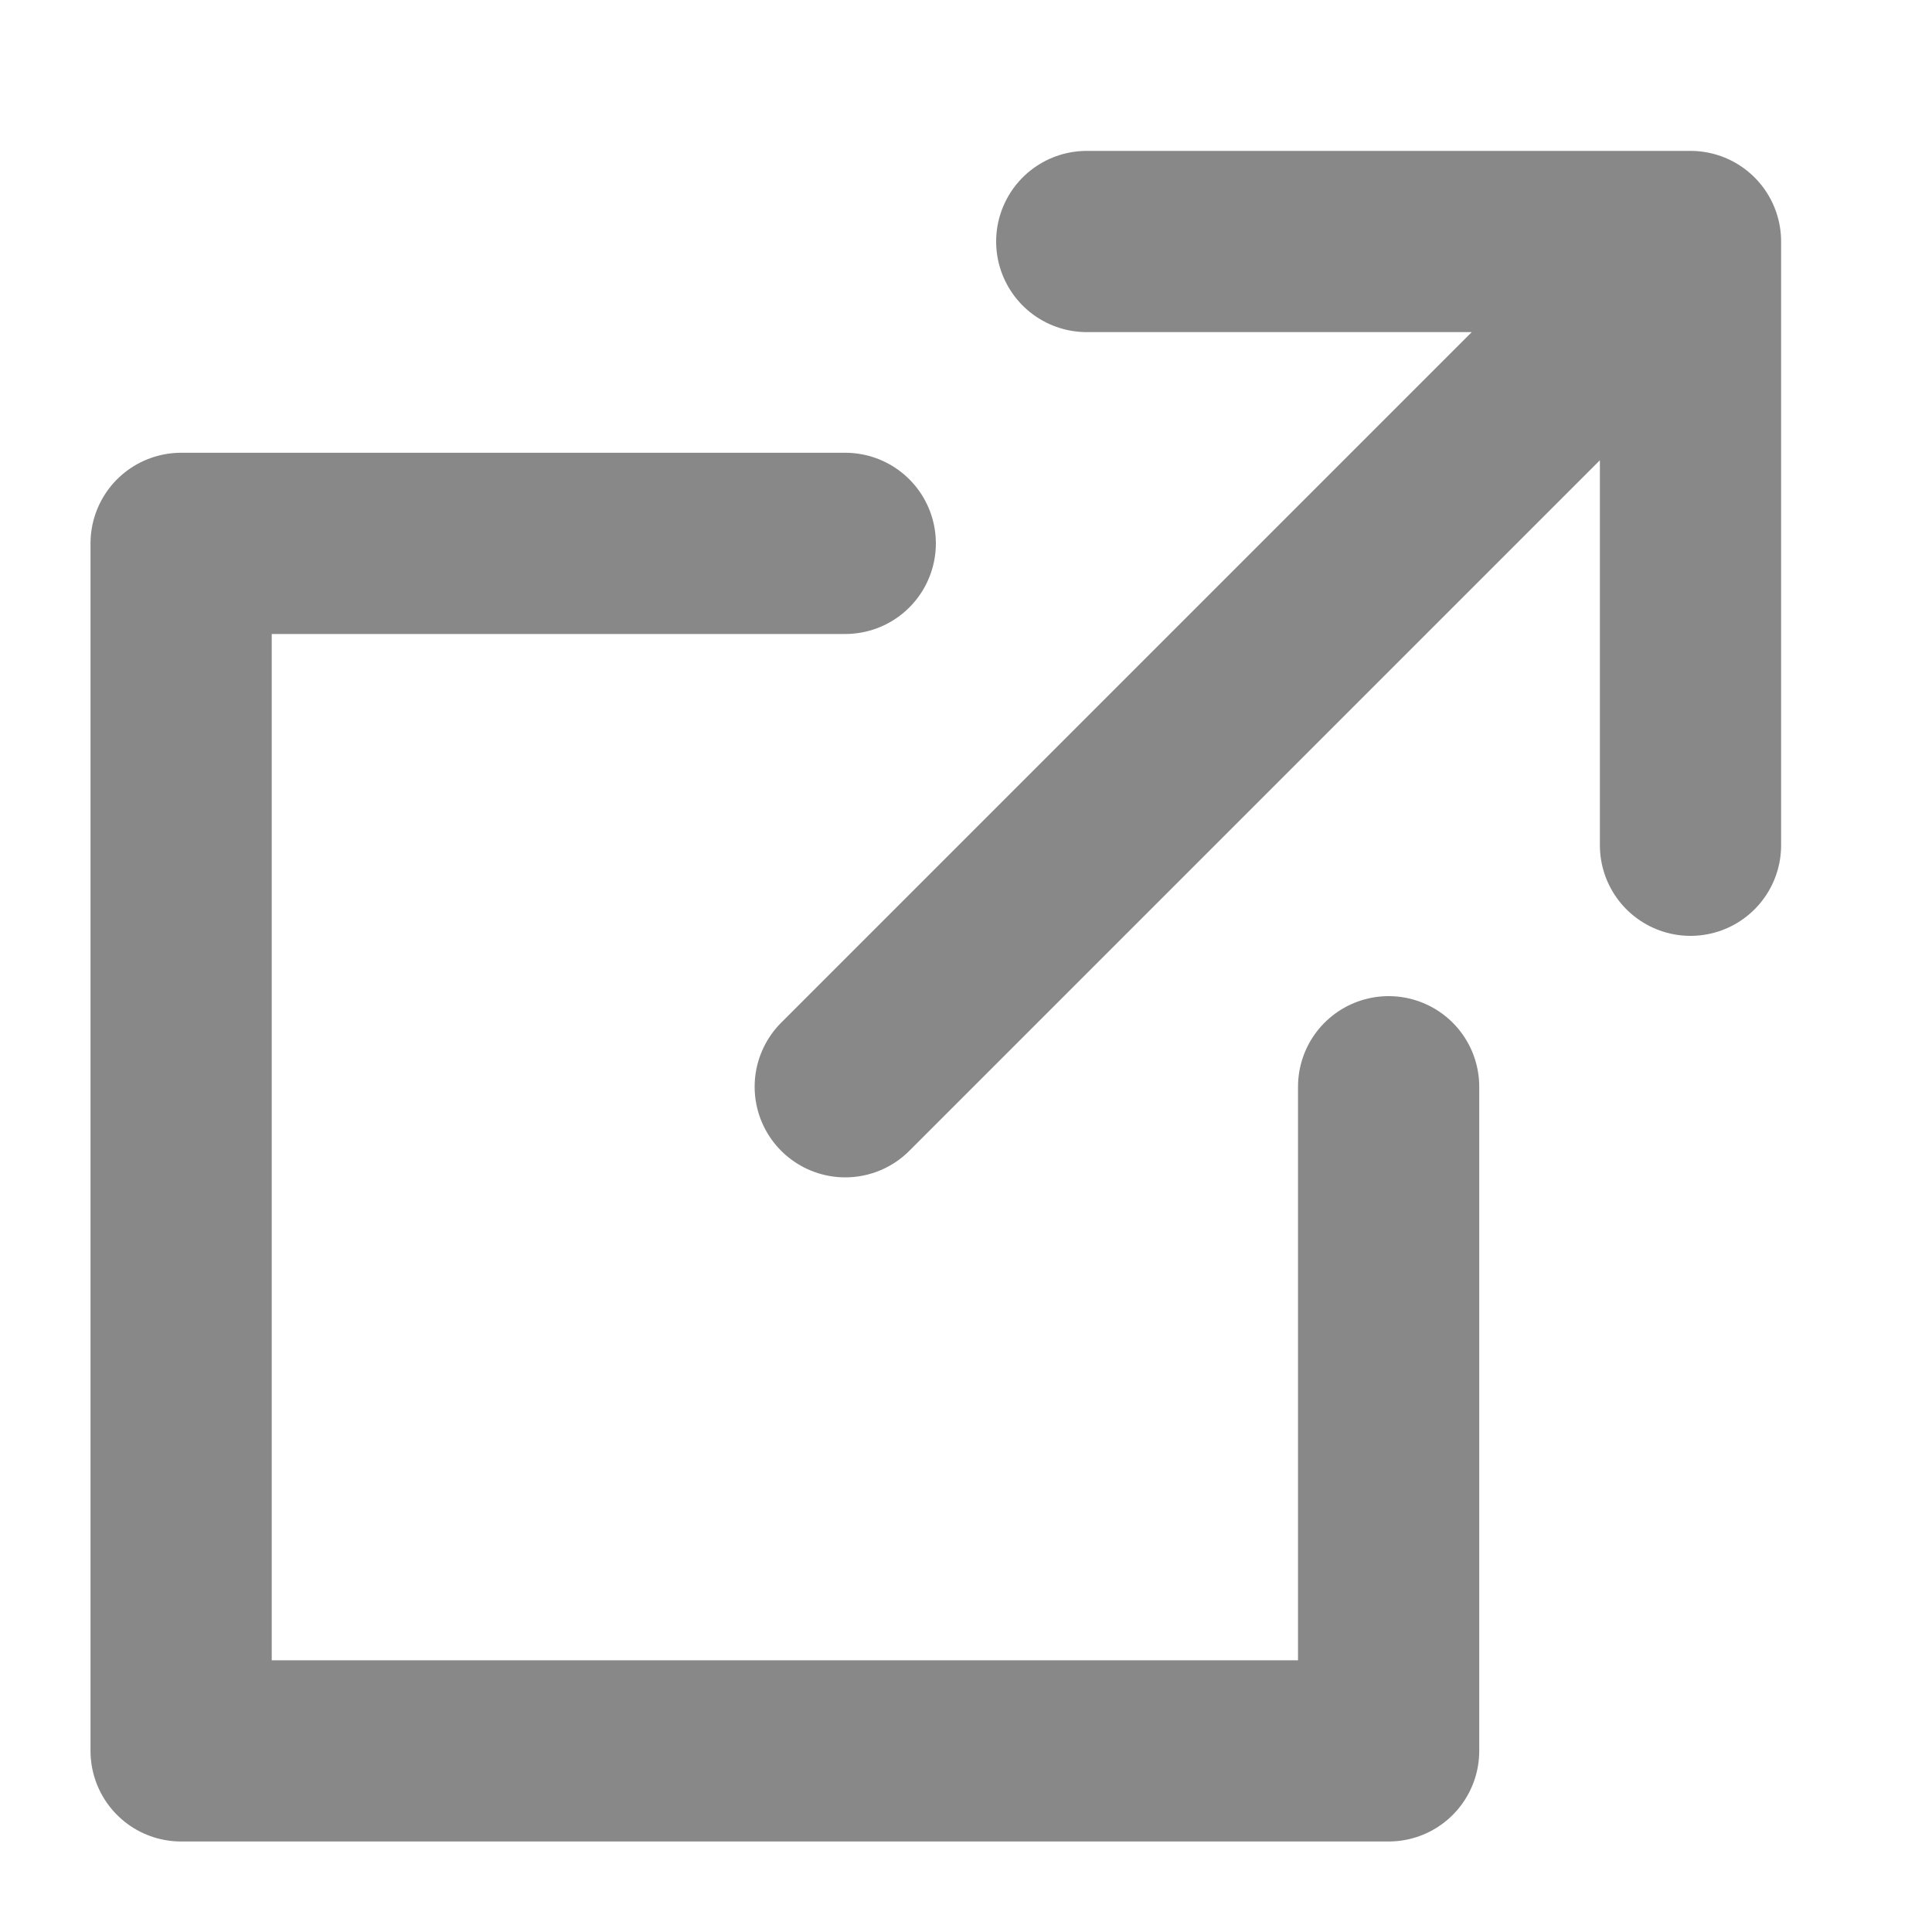
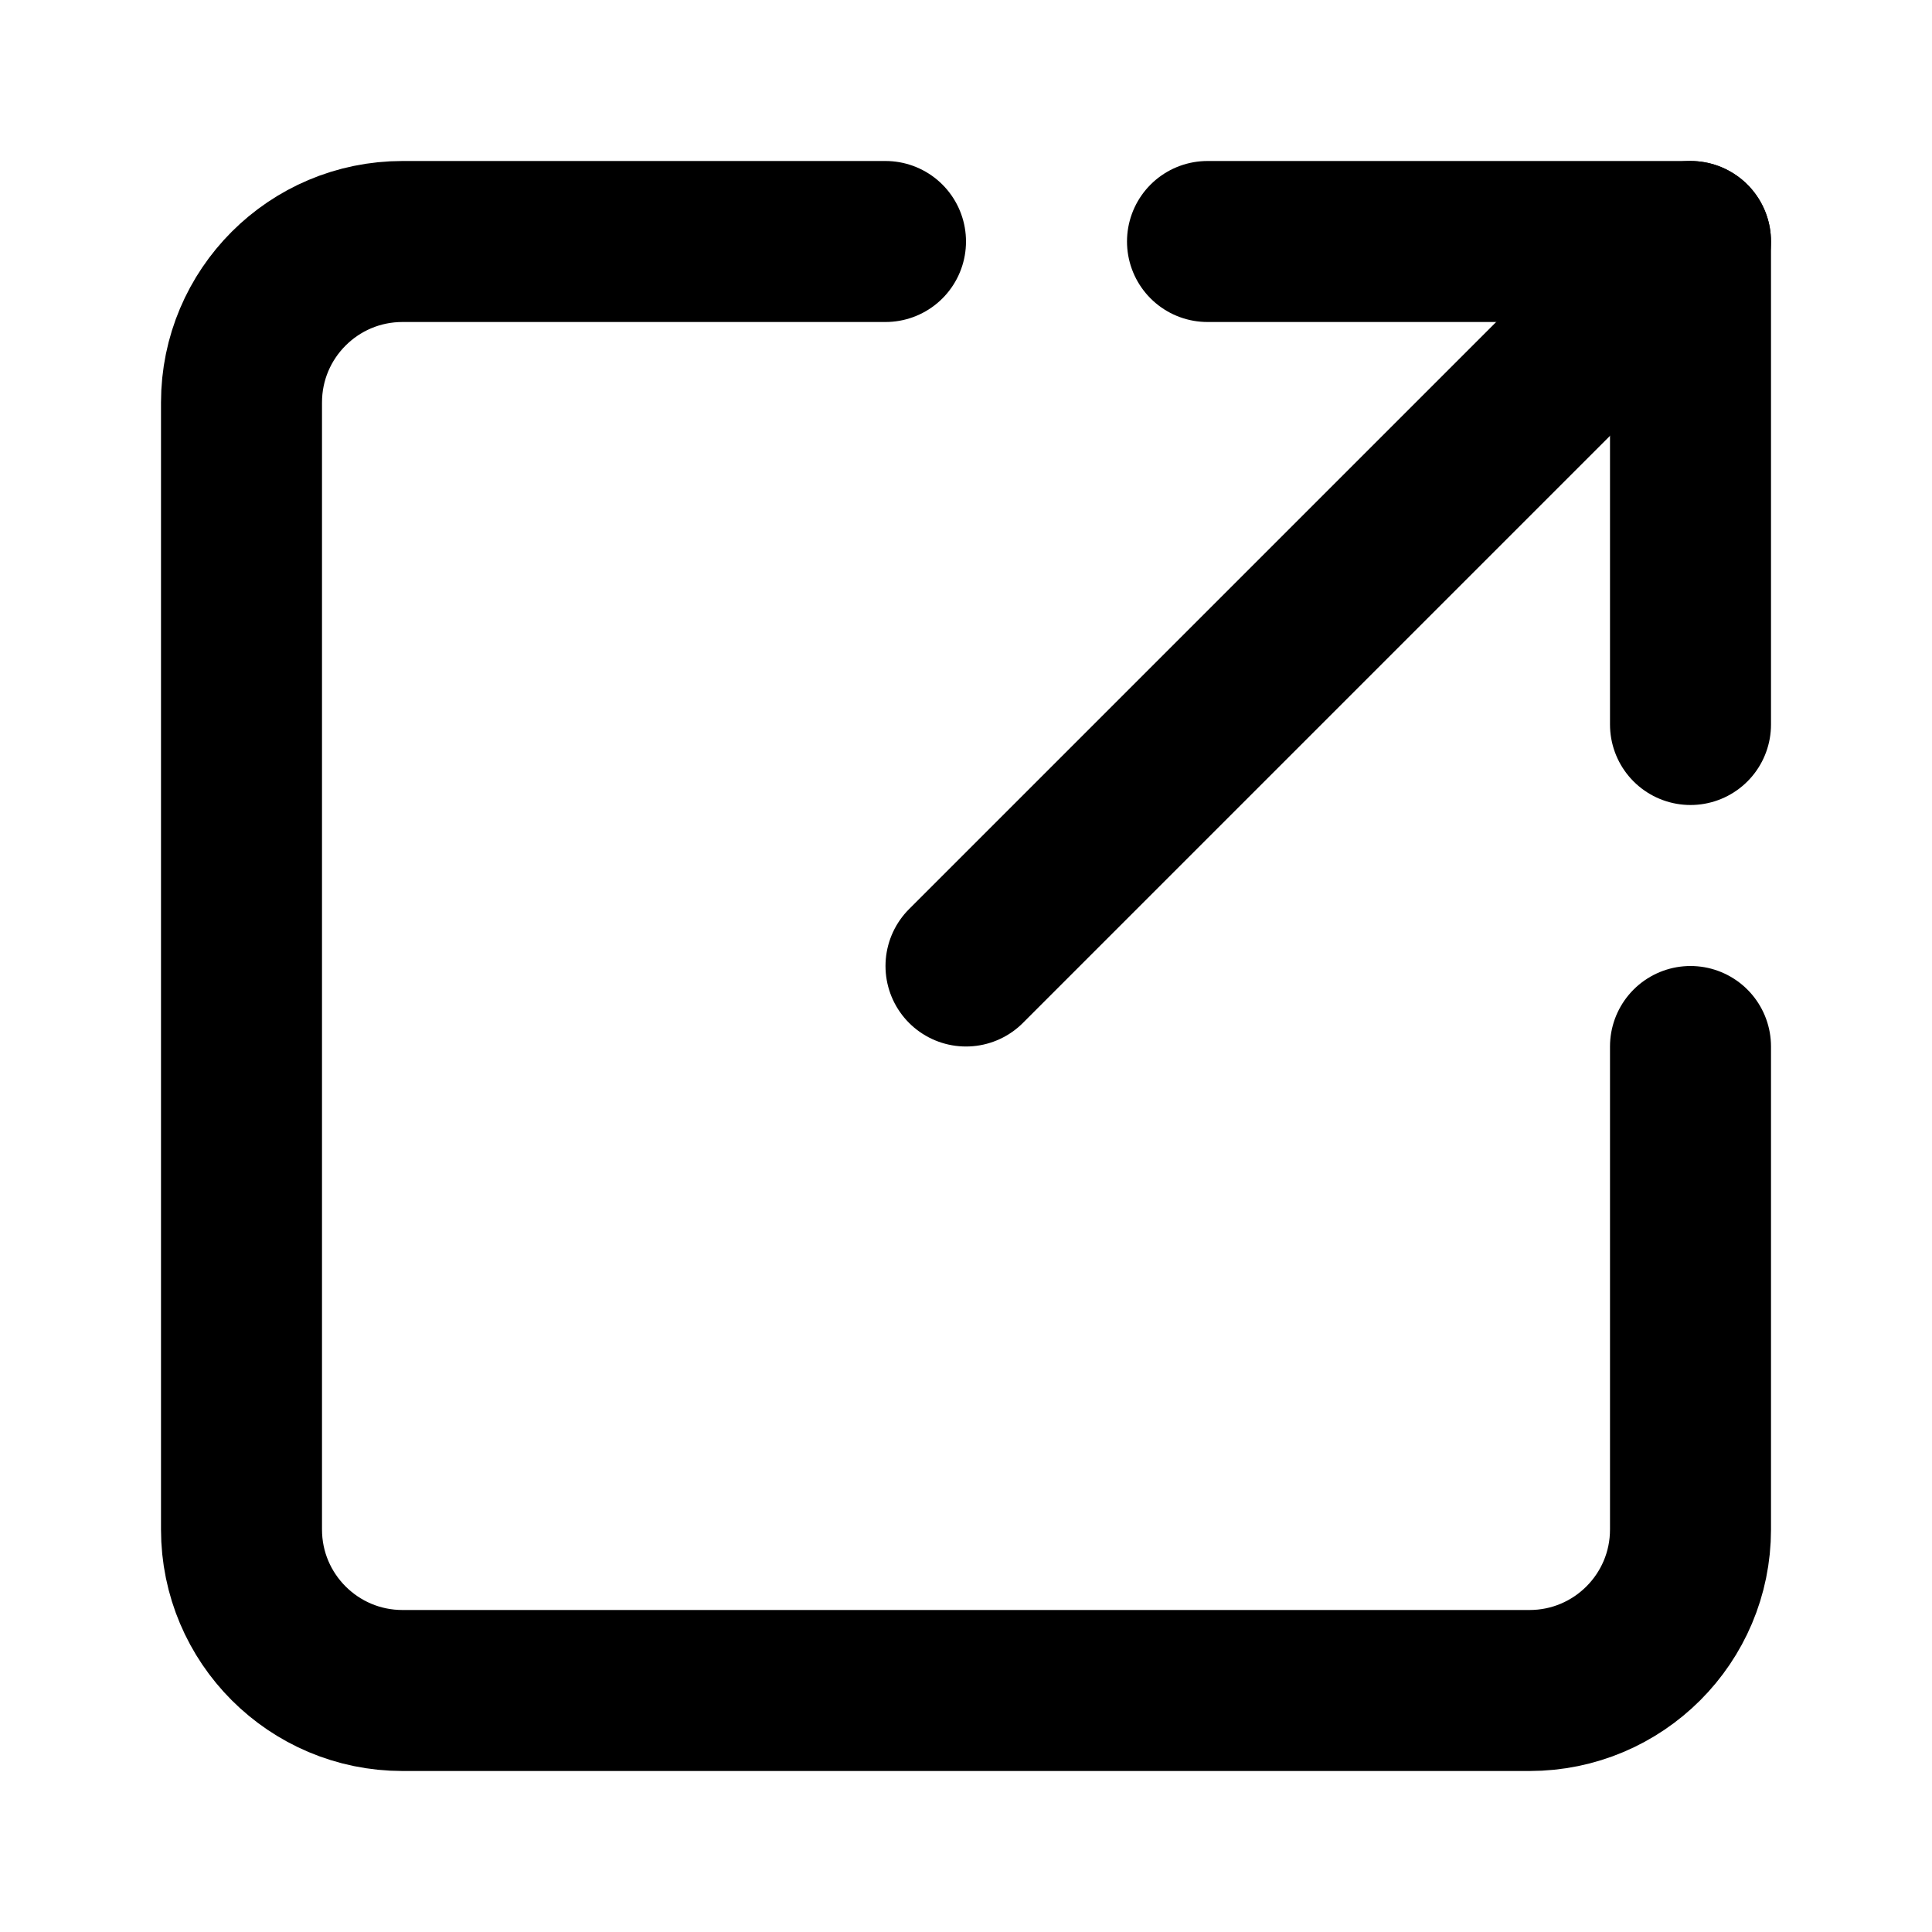
- <svg xmlns="http://www.w3.org/2000/svg" class="i-external" viewBox="0 0 32 32" width="14" height="14" fill="none" stroke="#888888" stroke-linecap="round" stroke-linejoin="round" stroke-width="9.38%">
-   <path d="M14 9 L3 9 3 29 23 29 23 18 M18 4 L28 4 28 14 M28 4 L14 18" />
+ <svg xmlns="http://www.w3.org/2000/svg" width="24" height="24" viewBox="0 0 24 24" fill="none" stroke="currentColor" stroke-width="2" stroke-linecap="round" stroke-linejoin="round" class="lucide lucide-square-arrow-out-up-right preview-icon">
+   <path d="M21 13v6a2 2 0 0 1-2 2H5a2 2 0 0 1-2-2V5a2 2 0 0 1 2-2h6" />
+   <path d="m21 3-9 9" />
+   <path d="M15 3h6v6" />
</svg>
